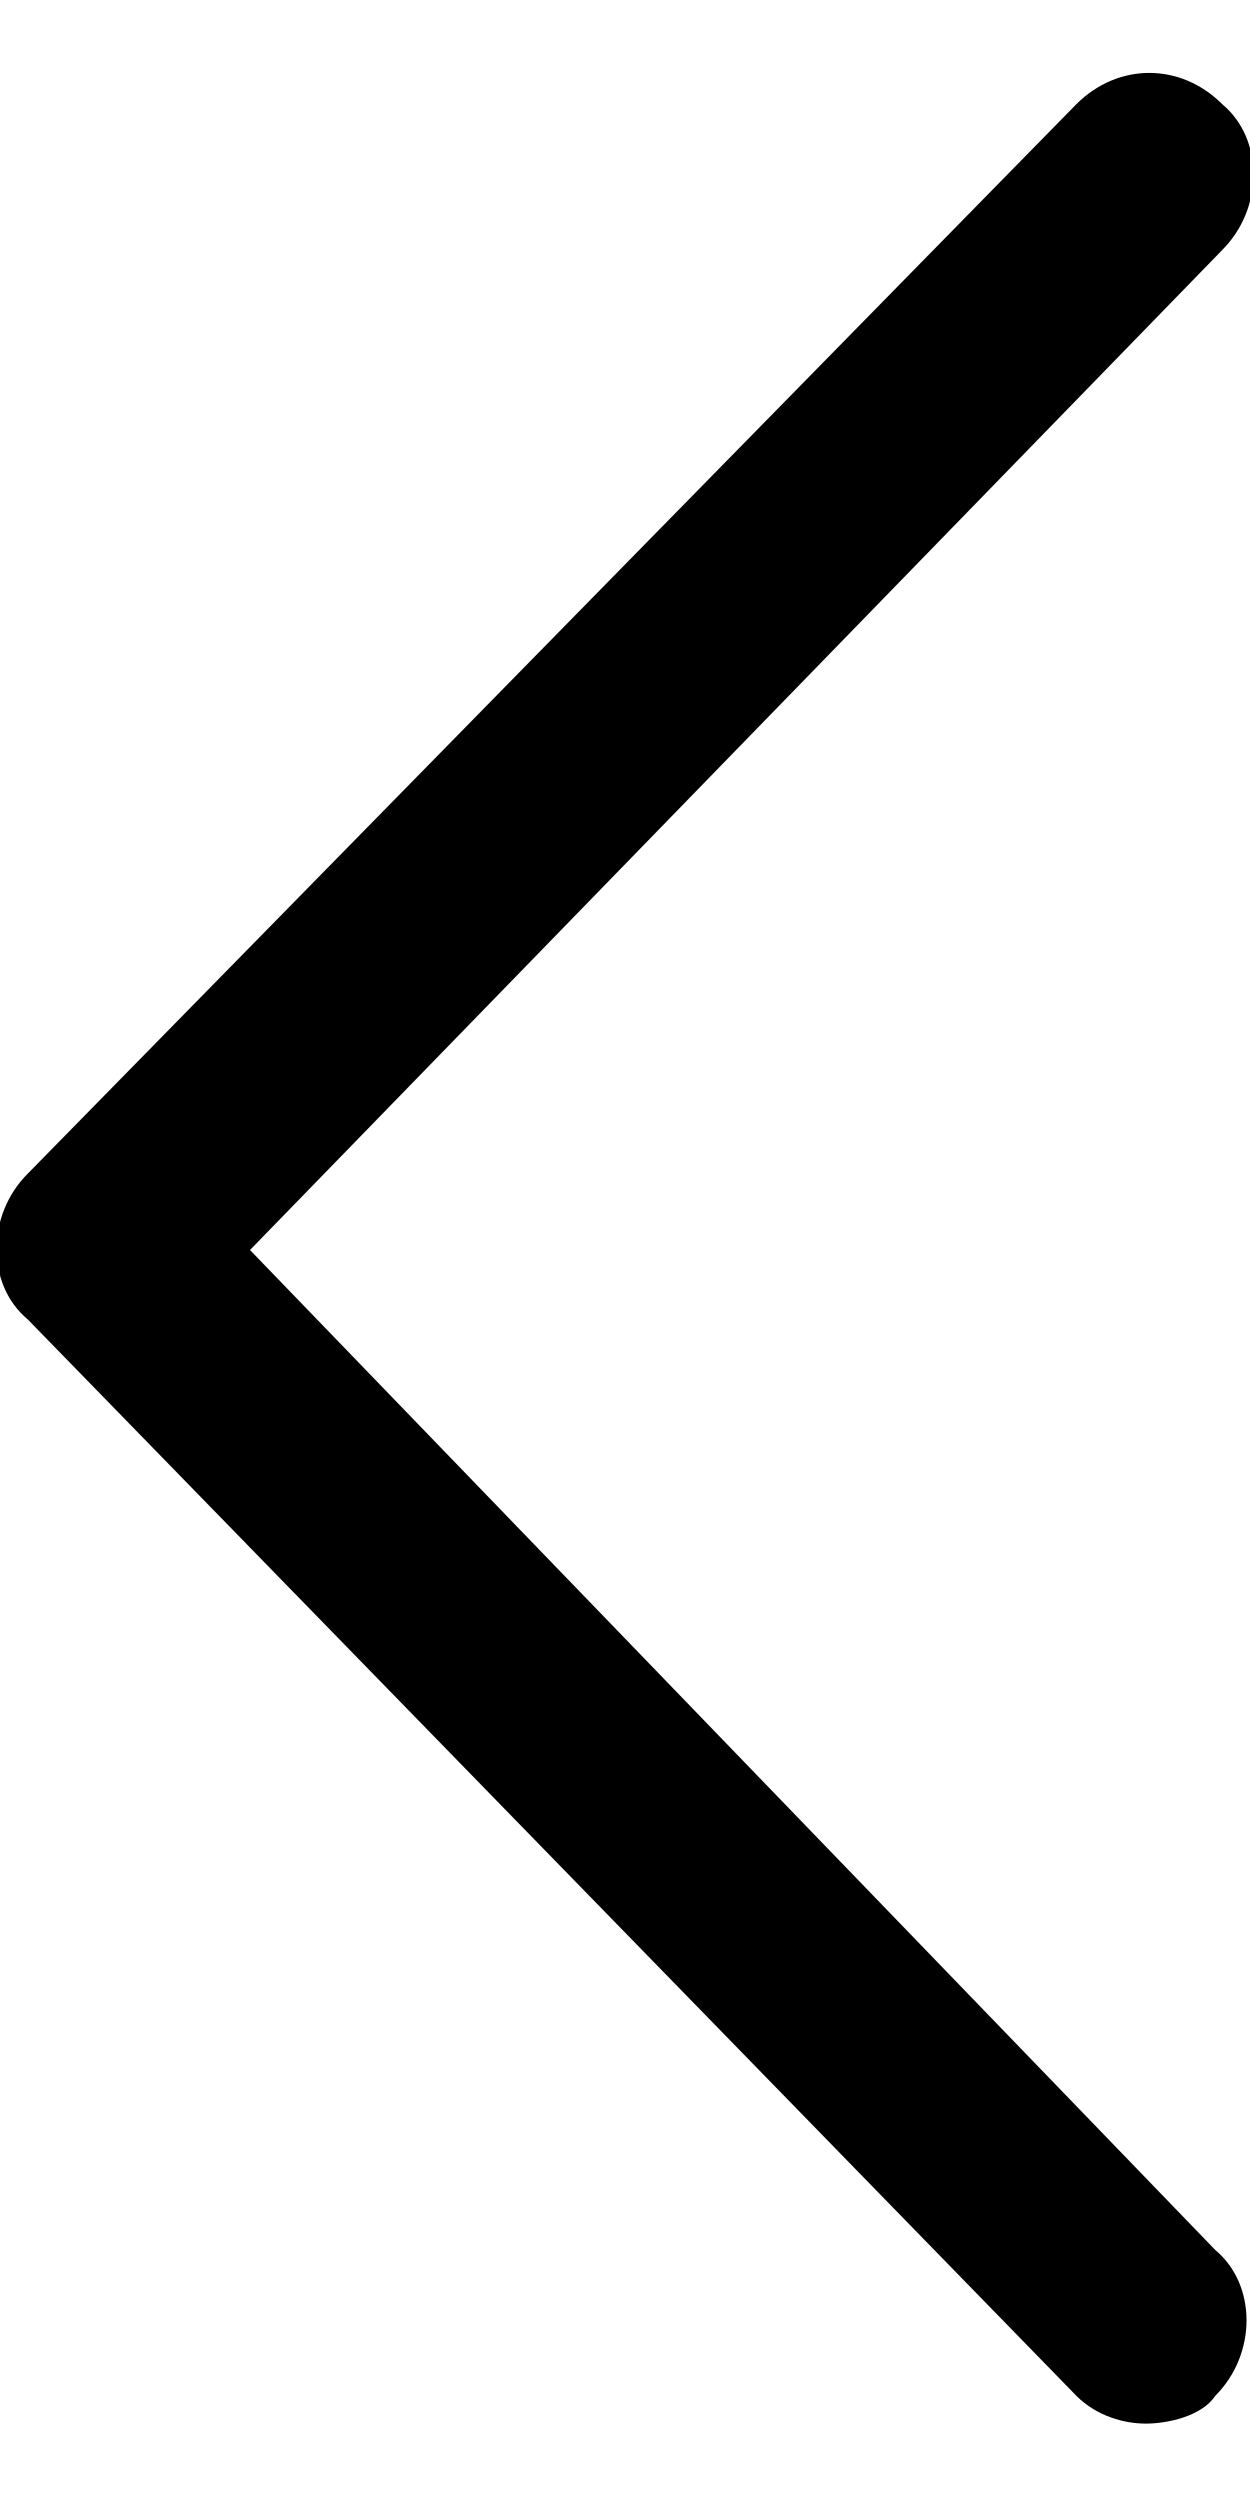
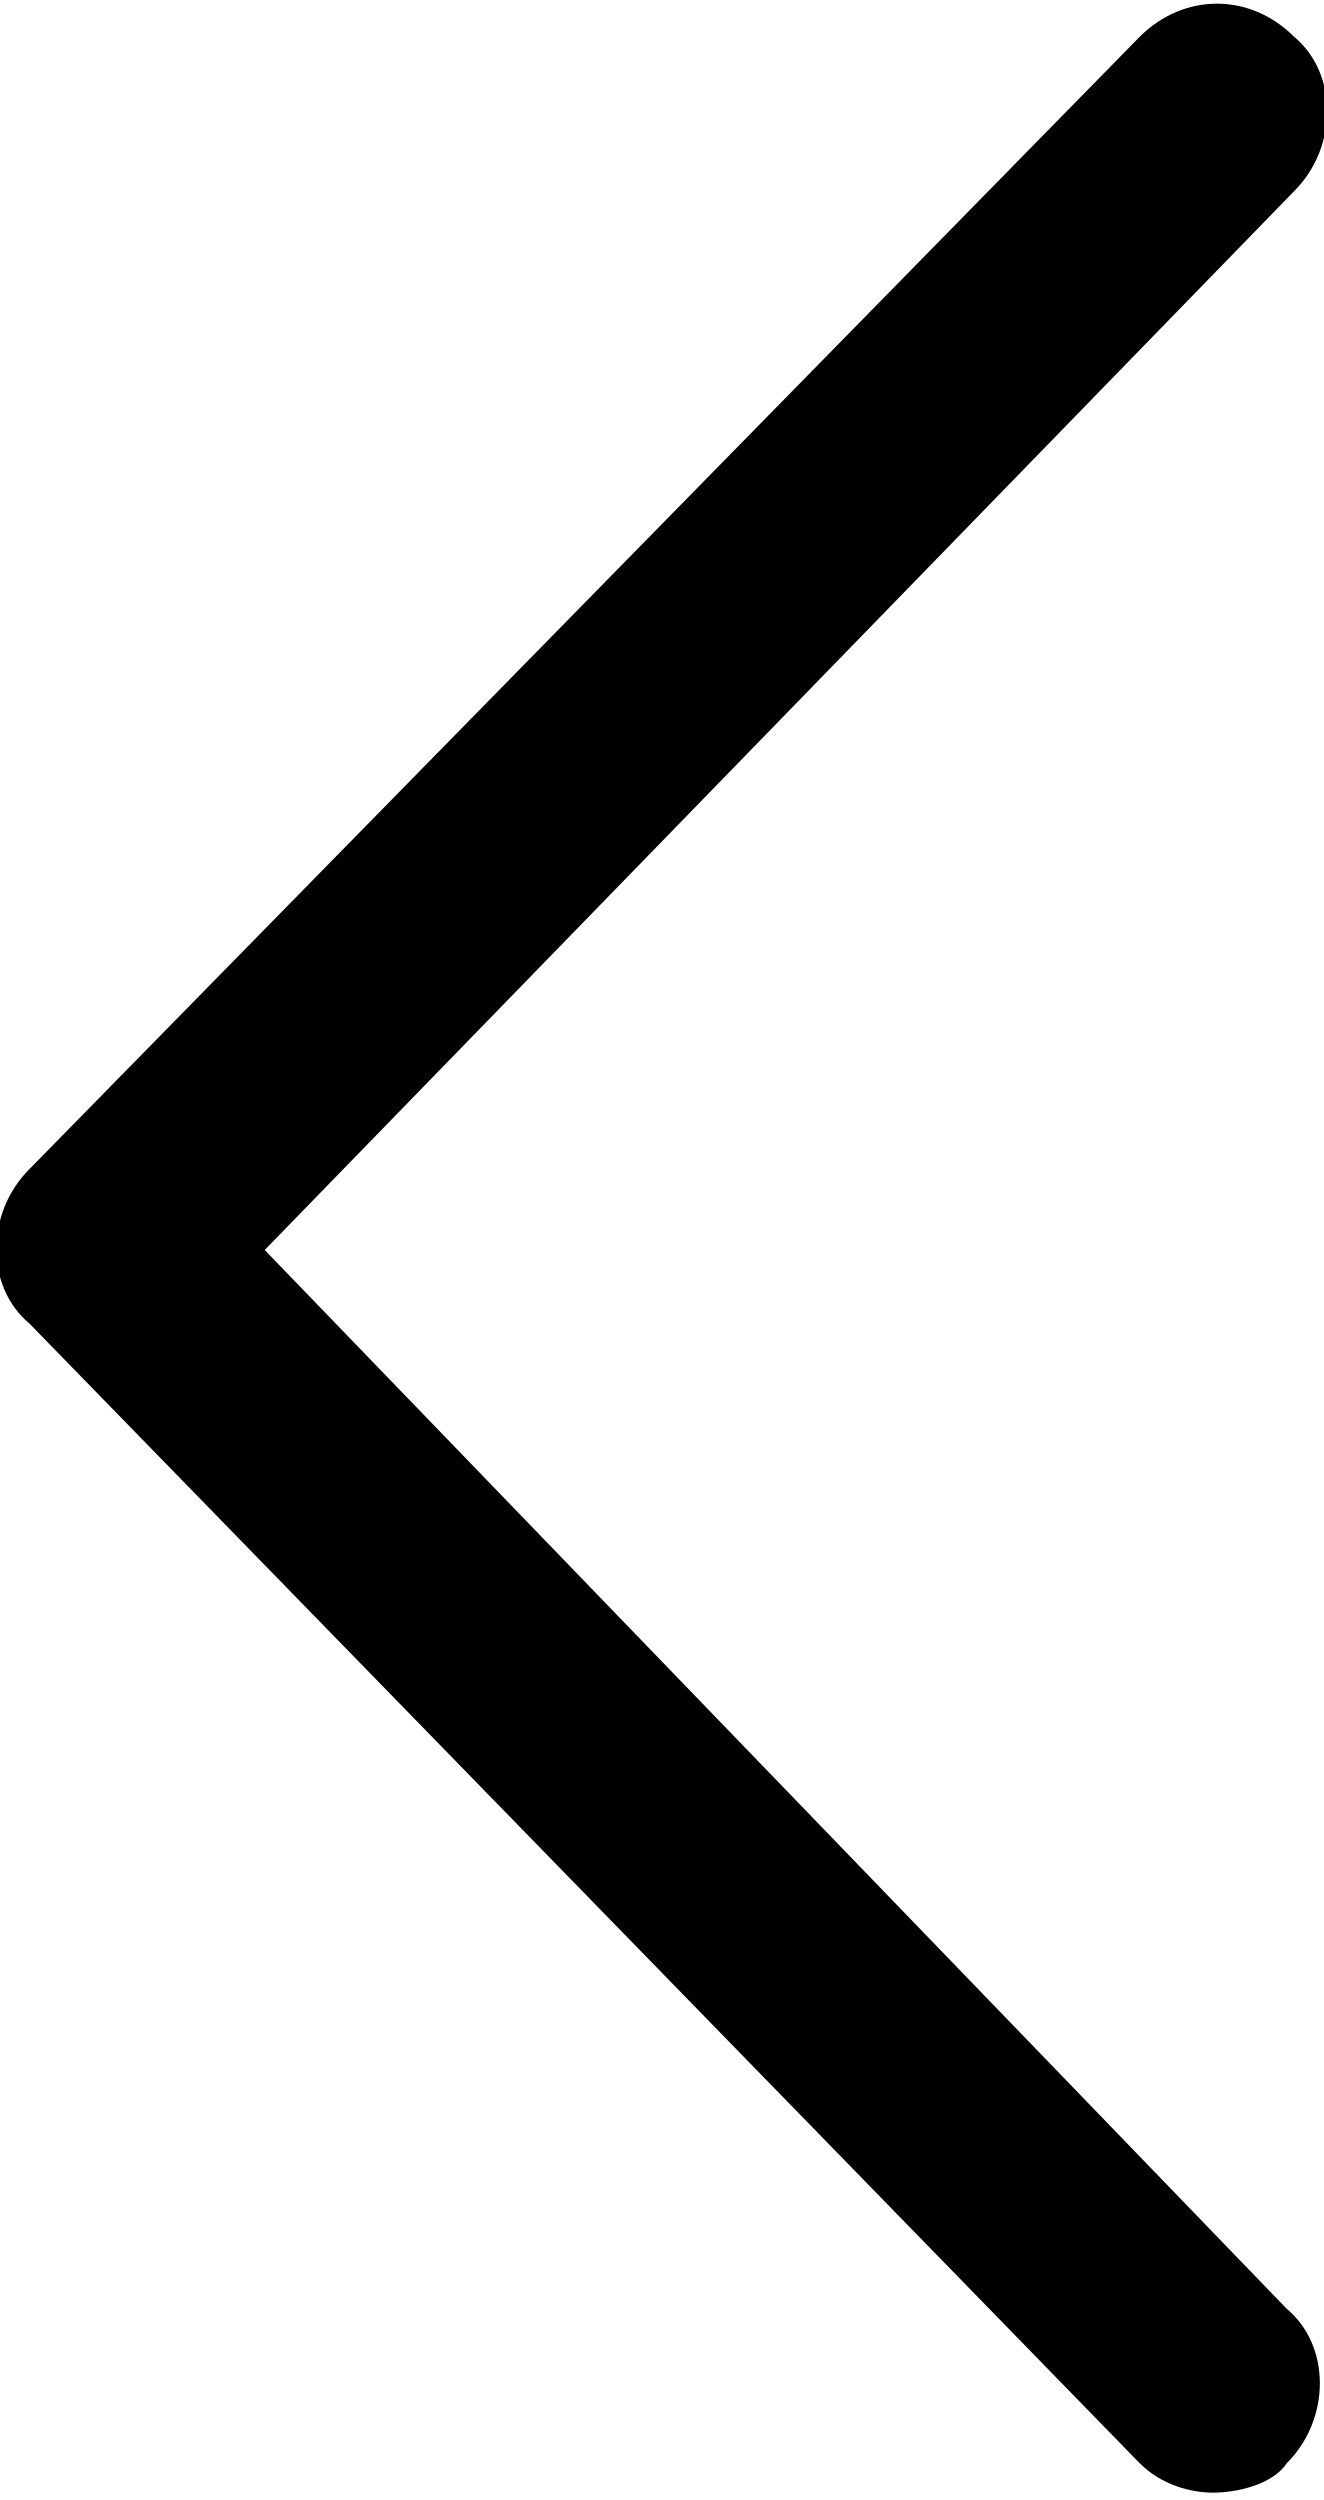
- <svg xmlns="http://www.w3.org/2000/svg" viewBox="0 0 18 34" width="9px" height="18px">
-   <path d="M3.6 17l14-14.4c.6-.6.6-1.6 0-2.1-.6-.6-1.5-.6-2.1 0L.4 15.9c-.6.6-.6 1.6 0 2.1l15.1 15.5c.3.3.7.4 1 .4s.8-.1 1-.4c.6-.6.6-1.6 0-2.1L3.6 17z" />
+ <svg xmlns="http://www.w3.org/2000/svg" version="1.1" id="Layer_1" x="0px" y="0px" viewBox="0 0 18 34" style="enable-background:new 0 0 18 34;" xml:space="preserve">
+   <path d="M3.6,17l14-14.4c0.6-0.6,0.6-1.6,0-2.1c-0.6-0.6-1.5-0.6-2.1,0L0.4,15.9c-0.6,0.6-0.6,1.6,0,2.1l15.1,15.5  c0.3,0.3,0.7,0.4,1,0.4s0.8-0.1,1-0.4c0.6-0.6,0.6-1.6,0-2.1L3.6,17z" />
</svg>
